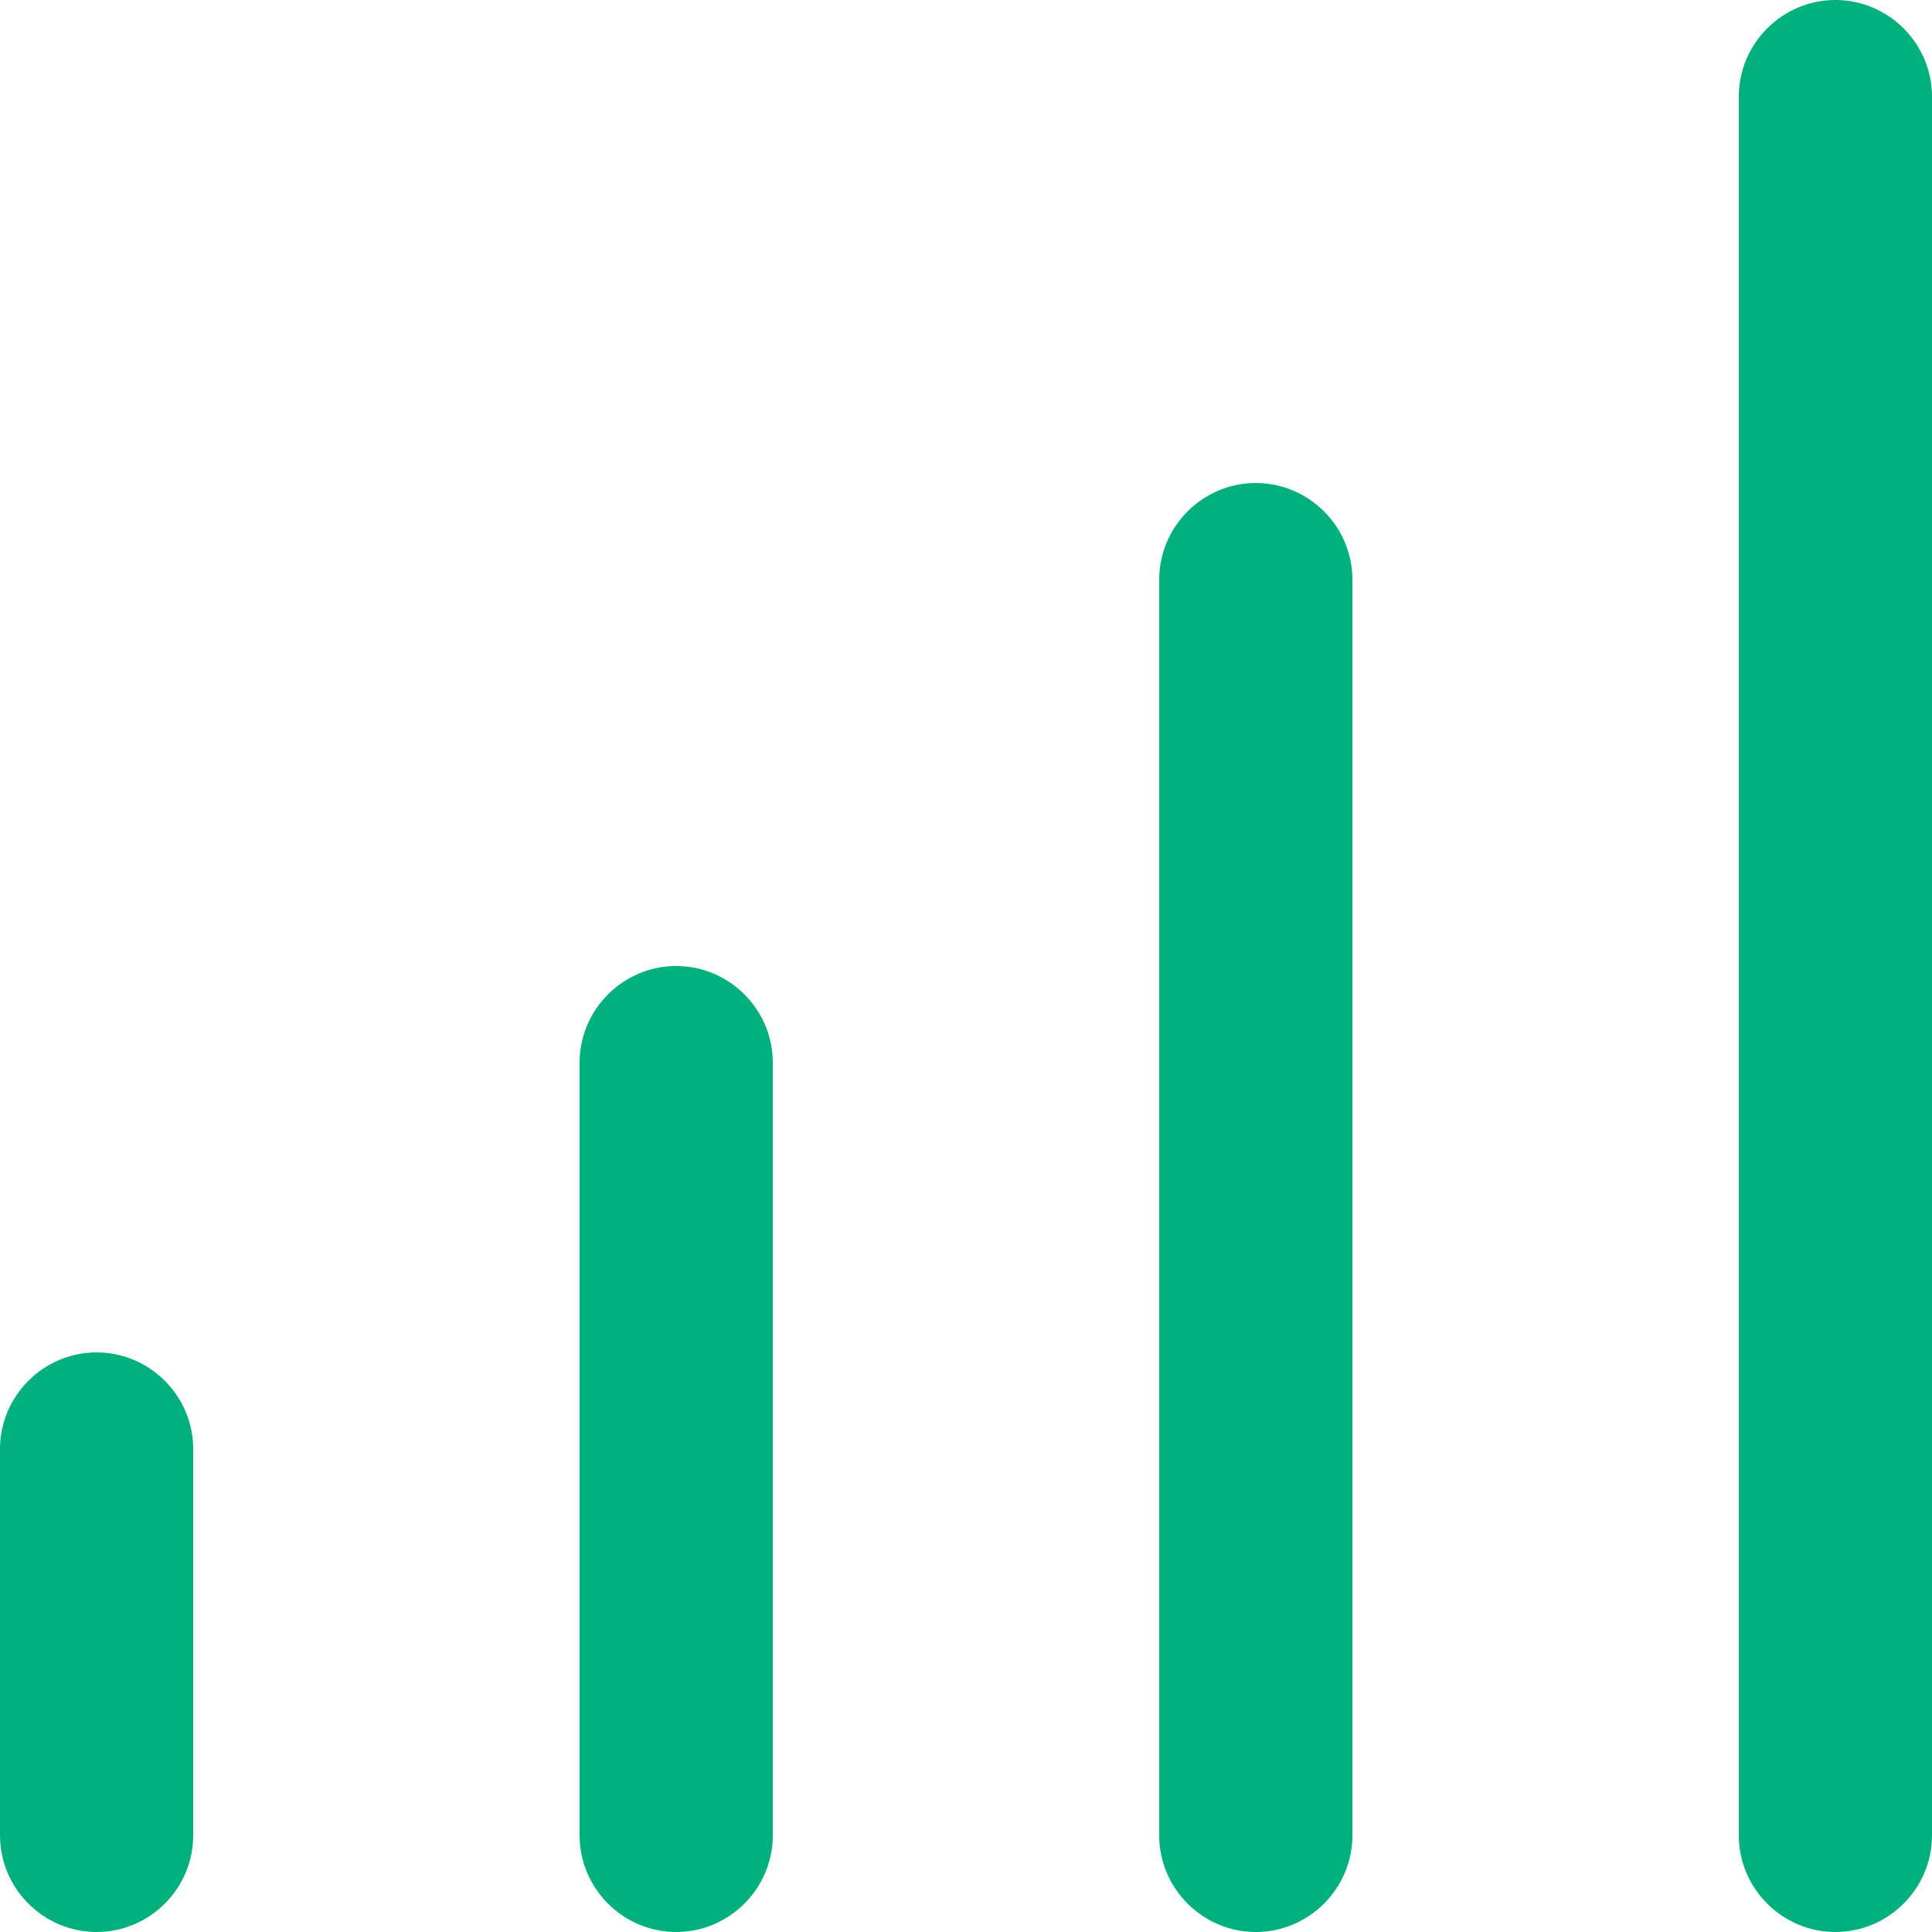
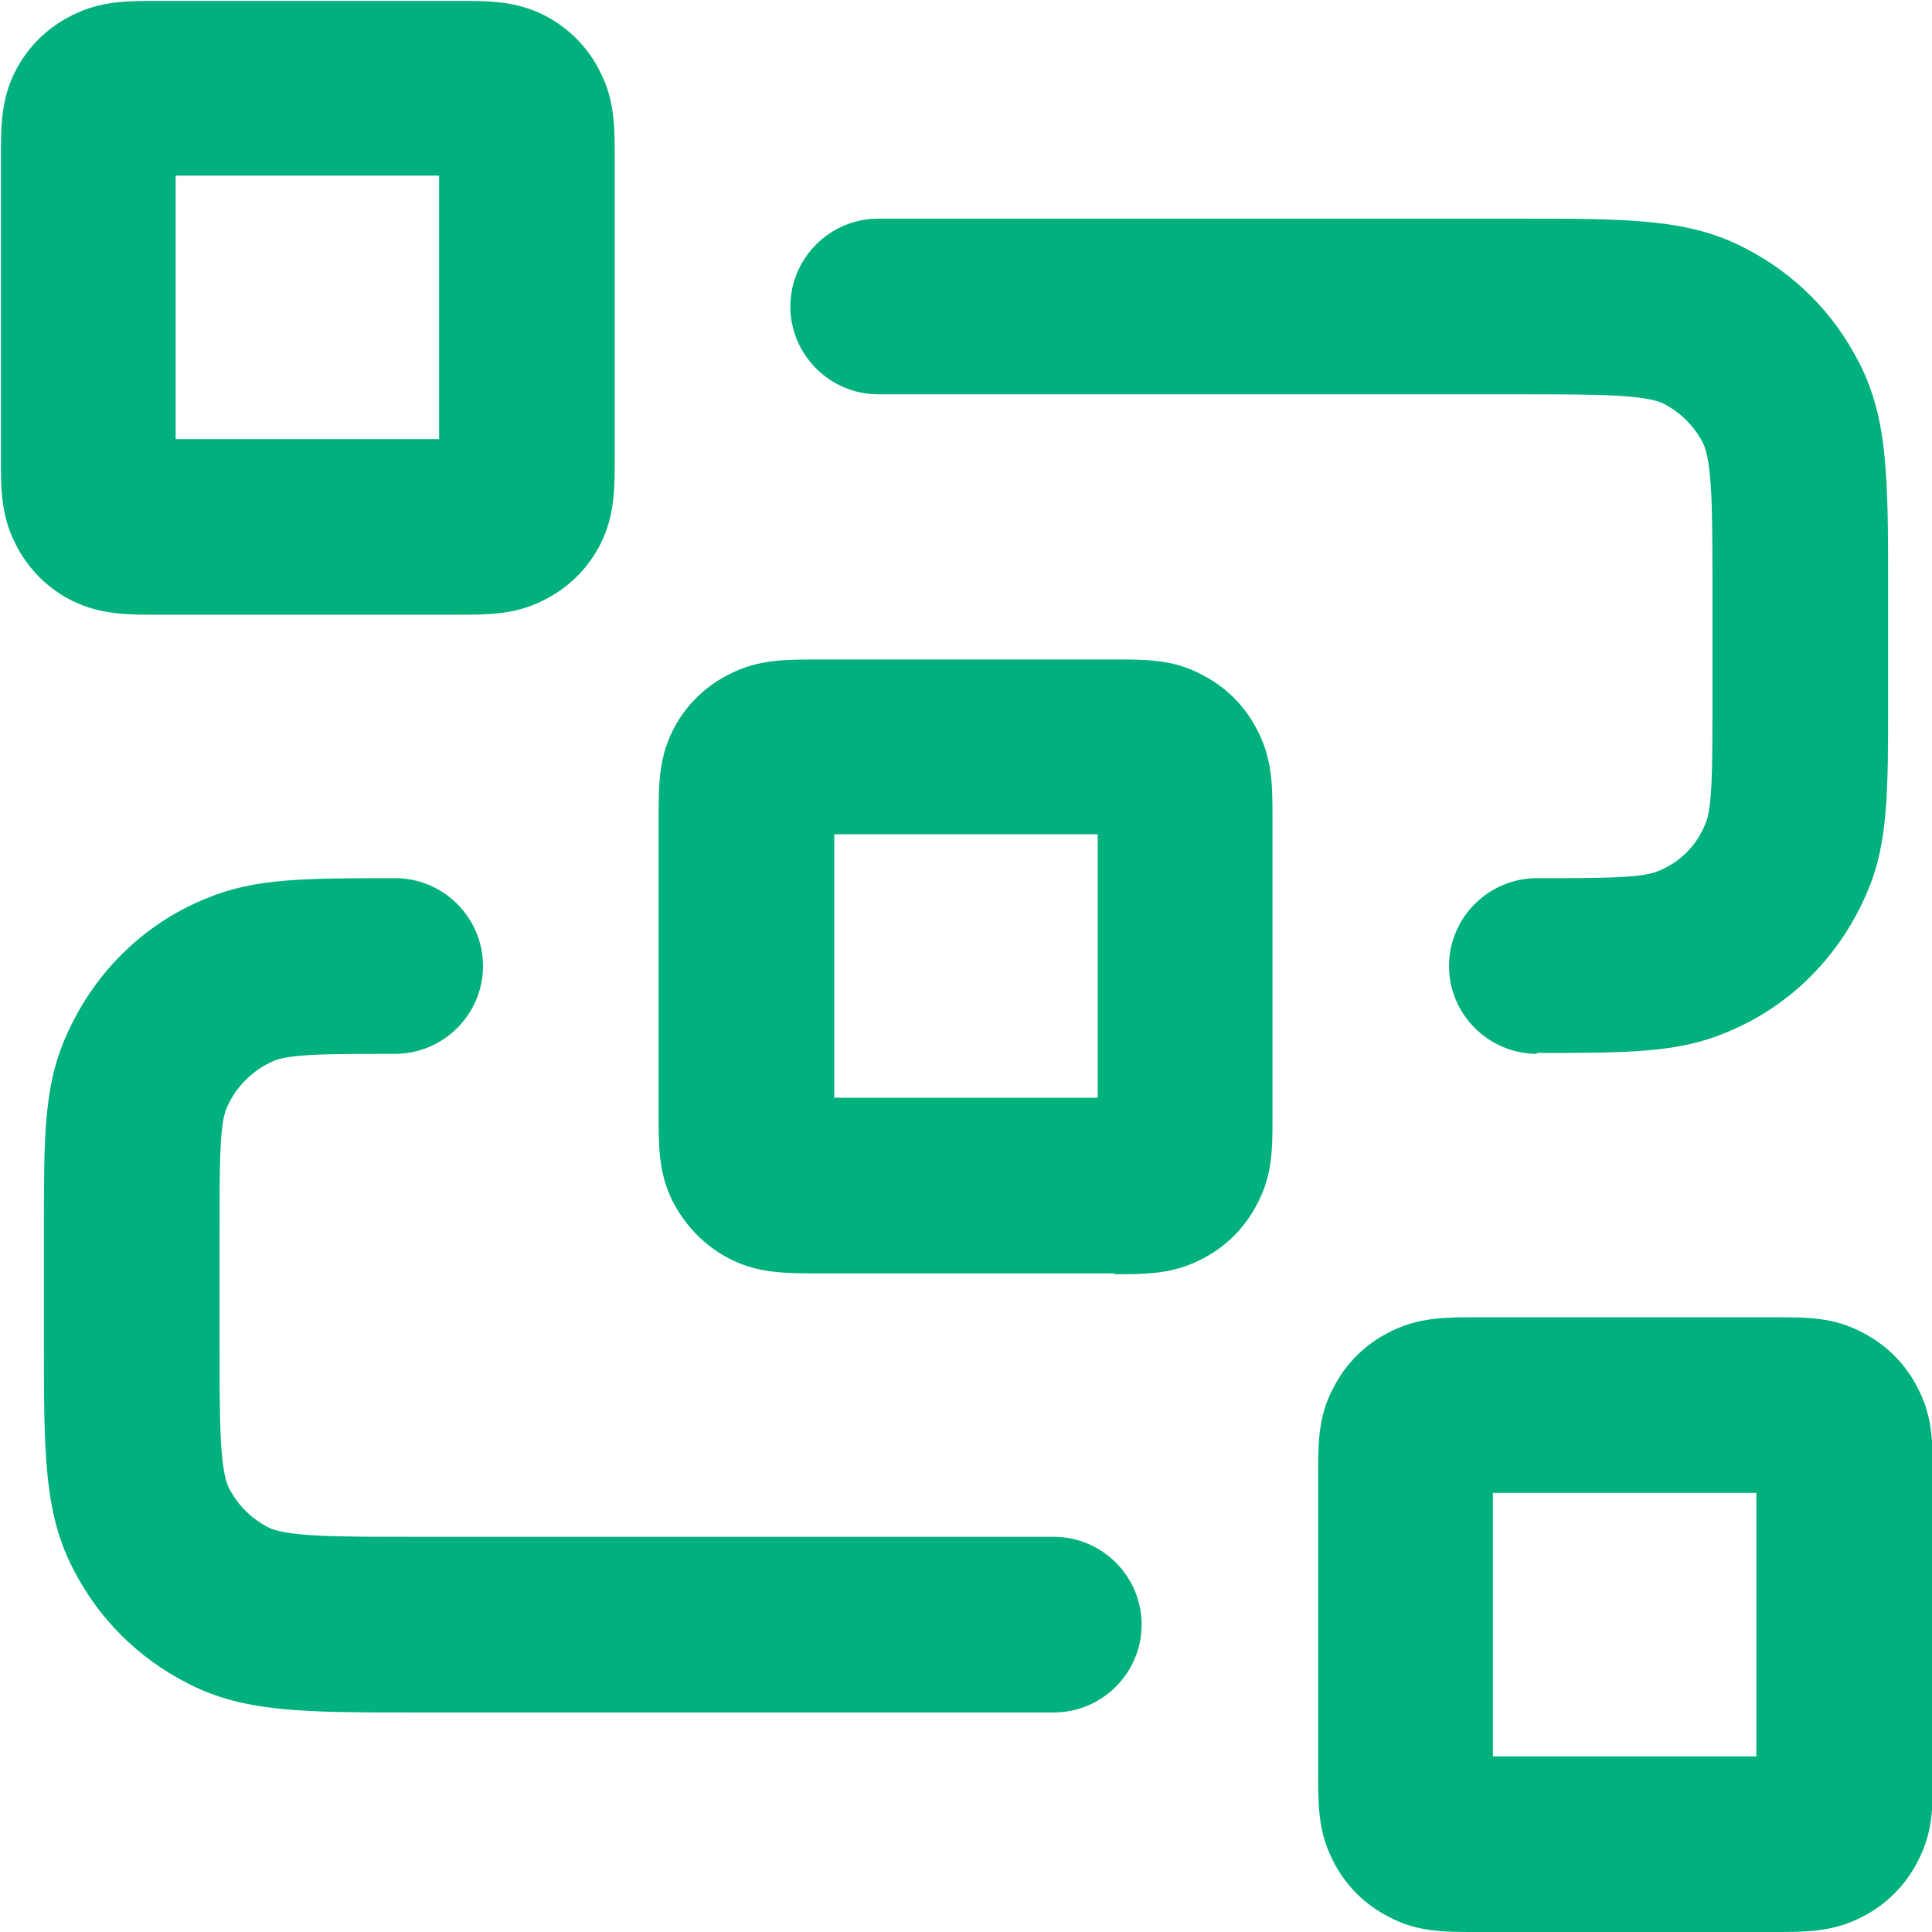
- <svg xmlns="http://www.w3.org/2000/svg" version="1.1" viewBox="0 0 20 20">
-   <path fill="#00b07d" d="M19,20c-.55,0-1-.45-1-1V1c0-.55.45-1,1-1s1,.45,1,1v18c0,.55-.45,1-1,1ZM13,20c-.55,0-1-.45-1-1V6c0-.55.45-1,1-1s1,.45,1,1v13c0,.55-.45,1-1,1ZM7,20c-.55,0-1-.45-1-1v-8c0-.55.45-1,1-1s1,.45,1,1v8c0,.55-.45,1-1,1ZM1,20c-.55,0-1-.45-1-1v-4c0-.55.45-1,1-1s1,.45,1,1v4c0,.55-.45,1-1,1Z" />
+ <svg xmlns="http://www.w3.org/2000/svg" version="1.1" viewBox="0 0 22 22">
+   <path fill="#00b07d" d="M20.2,22h-3.4c-.36,0-.66,0-.98-.17-.28-.14-.51-.37-.65-.66-.16-.32-.16-.62-.16-.98v-3.4c0-.36,0-.66.17-.98.14-.28.37-.51.66-.65.32-.16.62-.16.98-.16h3.4c.36,0,.66,0,.98.17.28.14.51.37.65.66.16.32.16.62.16.98v3.4c0,.36,0,.66-.17.98-.14.28-.37.51-.66.65-.32.16-.62.16-.98.16ZM17,20h3v-3h-3v3ZM12,19.5h-7.3c-1.24,0-1.92,0-2.56-.33-.57-.29-1.02-.74-1.31-1.31-.33-.64-.33-1.33-.33-2.56v-1.3c0-1.03,0-1.6.23-2.15.31-.74.88-1.32,1.62-1.62.55-.23,1.12-.23,2.15-.23.55,0,1,.45,1,1s-.45,1-1,1c-.72,0-1.2,0-1.38.08-.24.1-.44.3-.54.54-.08.18-.08.66-.08,1.38v1.3c0,.87,0,1.44.11,1.65.1.19.25.34.44.44.21.11.79.11,1.65.11h7.3c.55,0,1,.45,1,1s-.45,1-1,1ZM12.7,14.5h-3.4c-.35,0-.66,0-.98-.16-.28-.14-.51-.37-.66-.66-.16-.32-.16-.62-.16-.98v-3.4c0-.35,0-.66.16-.98.14-.28.37-.51.66-.65.32-.16.62-.16.98-.16h3.4c.36,0,.66,0,.98.17.28.14.51.37.65.66.16.32.16.62.16.98v3.4c0,.36,0,.66-.17.98-.14.28-.37.51-.66.65-.32.16-.62.16-.98.16ZM9.5,12.5h3v-3h-3v3ZM17.5,12c-.55,0-1-.45-1-1s.45-1,1-1c.72,0,1.2,0,1.38-.08.25-.1.44-.29.54-.54.08-.18.08-.66.08-1.38v-1.3c0-.87,0-1.44-.11-1.66-.1-.19-.25-.34-.44-.44-.21-.11-.79-.11-1.65-.11h-7.3c-.55,0-1-.45-1-1s.45-1,1-1h7.3c1.24,0,1.92,0,2.56.33.57.29,1.02.74,1.31,1.31.33.64.33,1.33.33,2.56v1.3c0,1.03,0,1.6-.23,2.15-.31.74-.88,1.32-1.62,1.62-.55.23-1.12.23-2.15.23ZM5.2,7H1.8c-.35,0-.66,0-.98-.16-.28-.14-.51-.37-.65-.66-.16-.32-.16-.62-.16-.98V1.8c0-.35,0-.66.16-.98.14-.28.37-.51.66-.65.32-.16.62-.16.98-.16h3.4c.35,0,.66,0,.98.16.28.14.51.37.65.66.16.32.16.62.16.98v3.4c0,.35,0,.66-.16.98-.14.28-.37.51-.66.65-.32.16-.62.16-.98.16ZM2,5h3v-3h-3v3Z" />
</svg>
